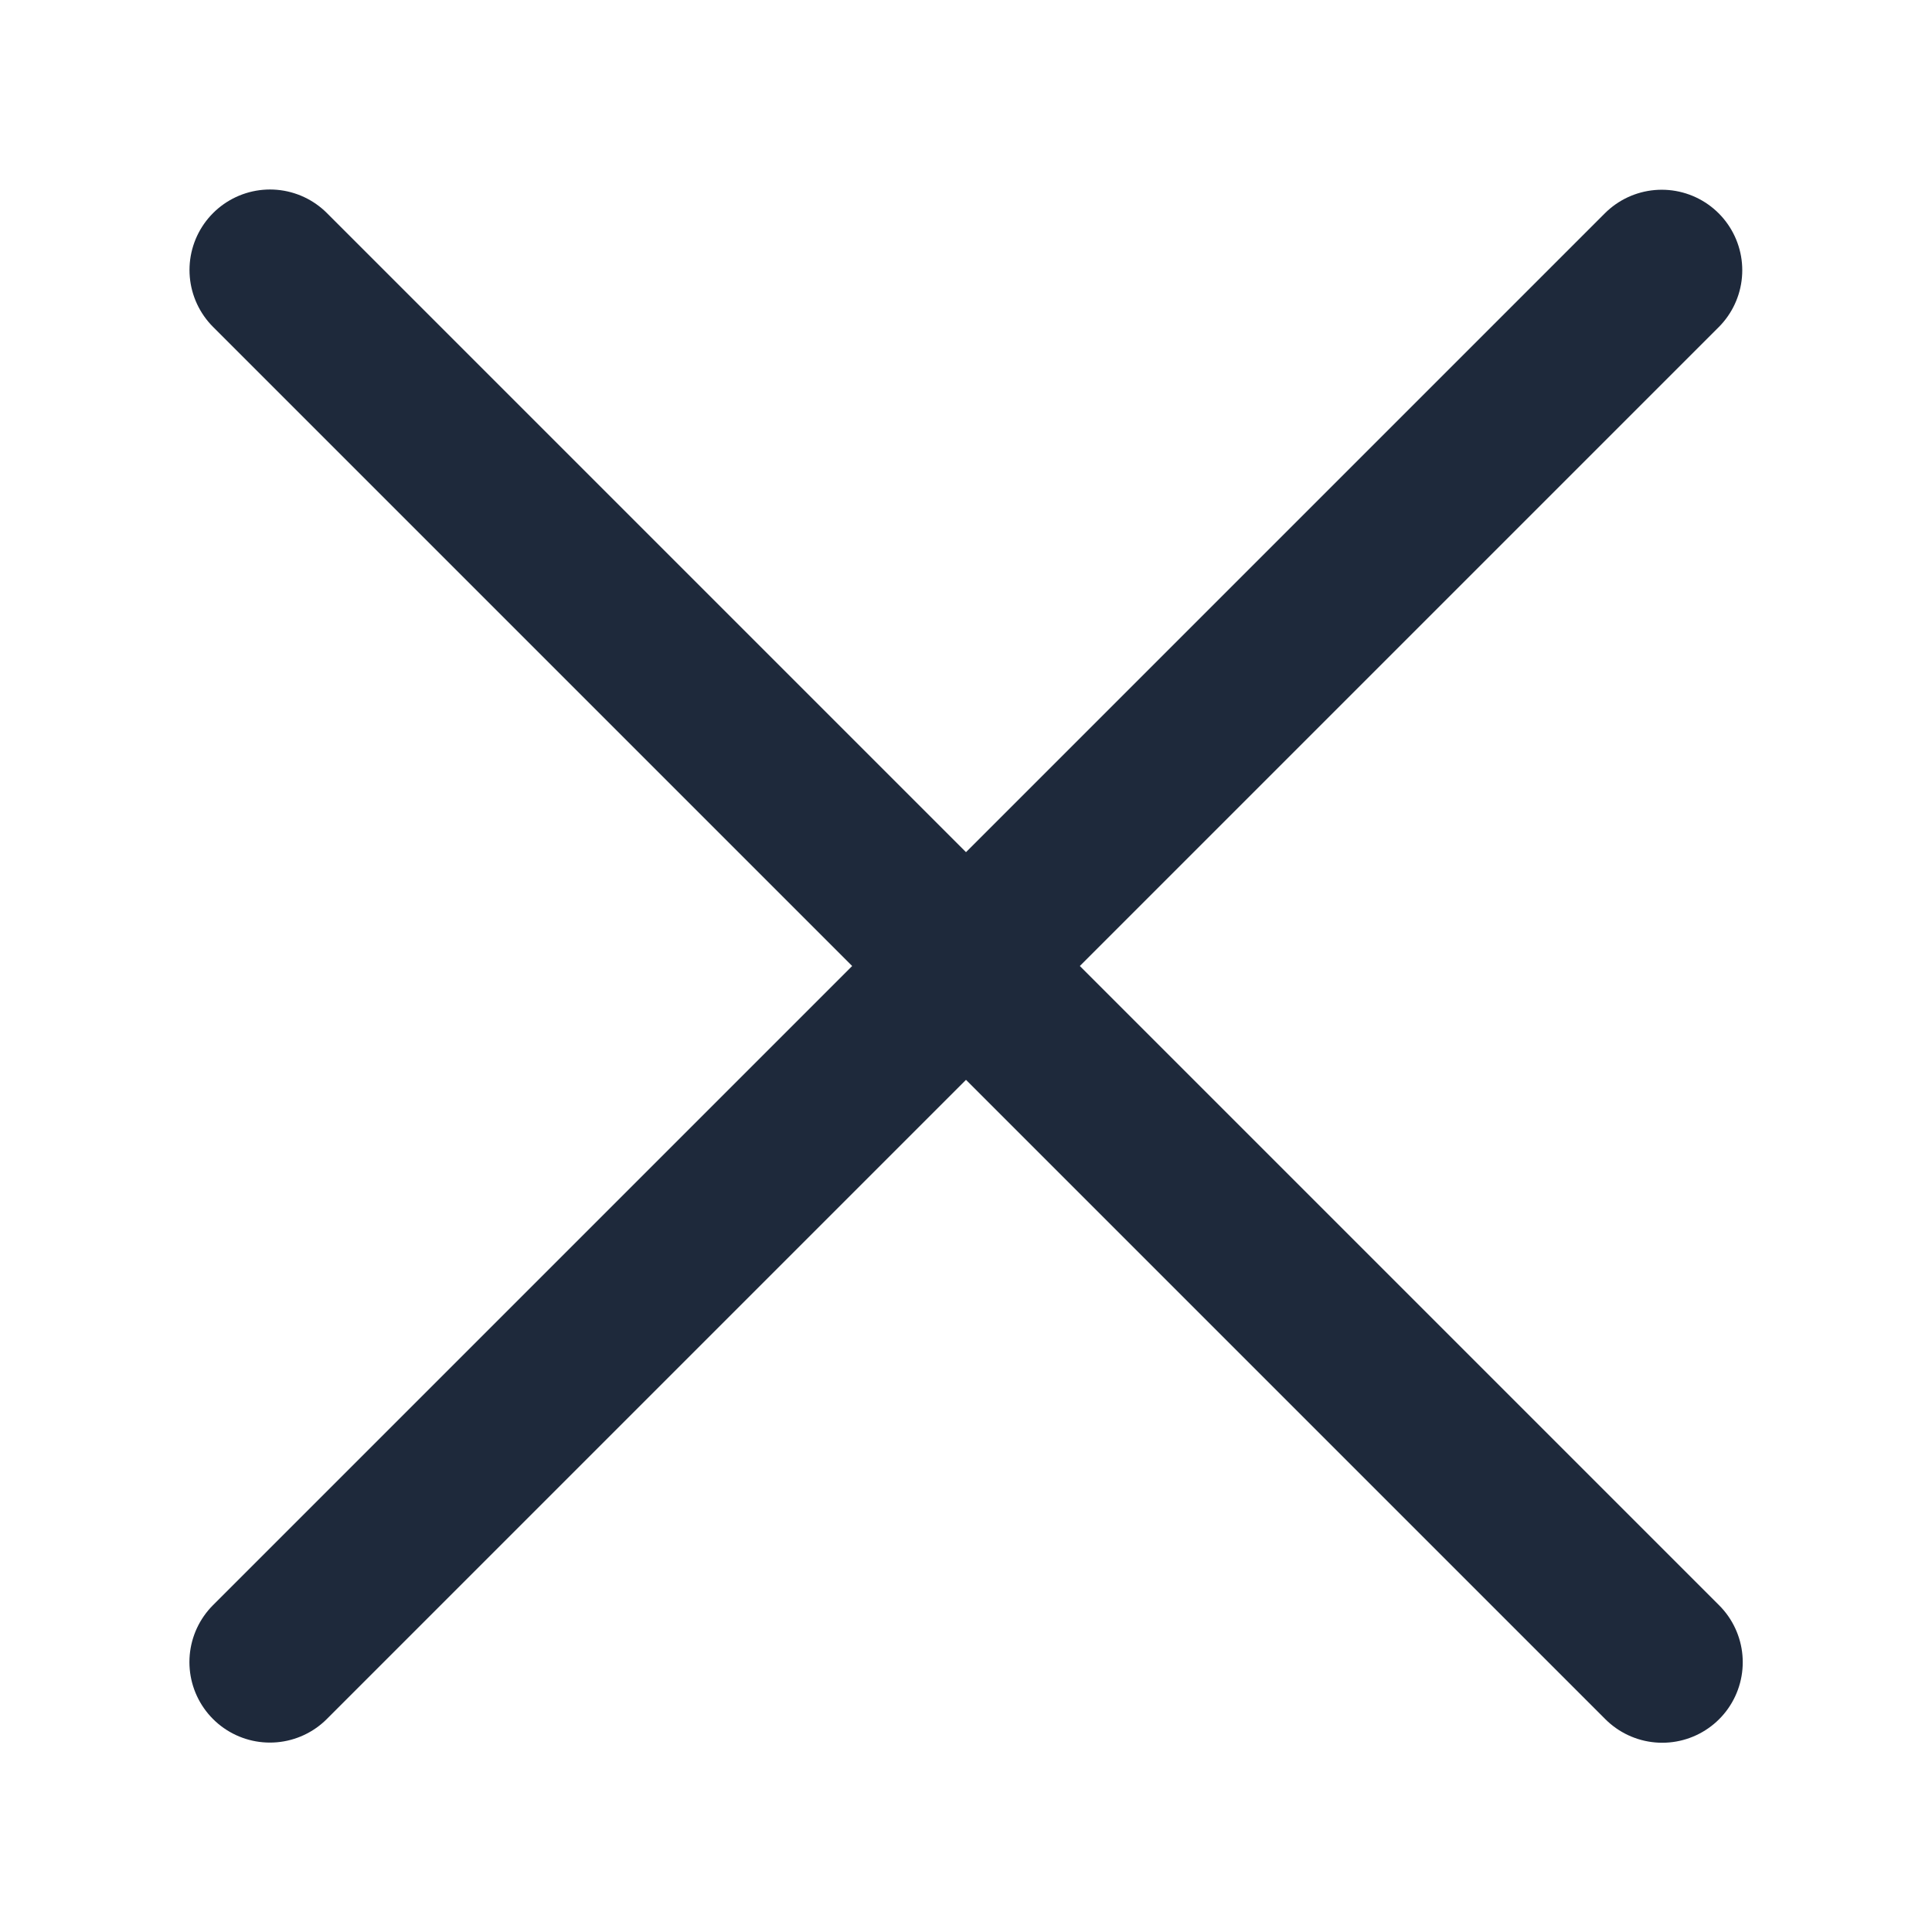
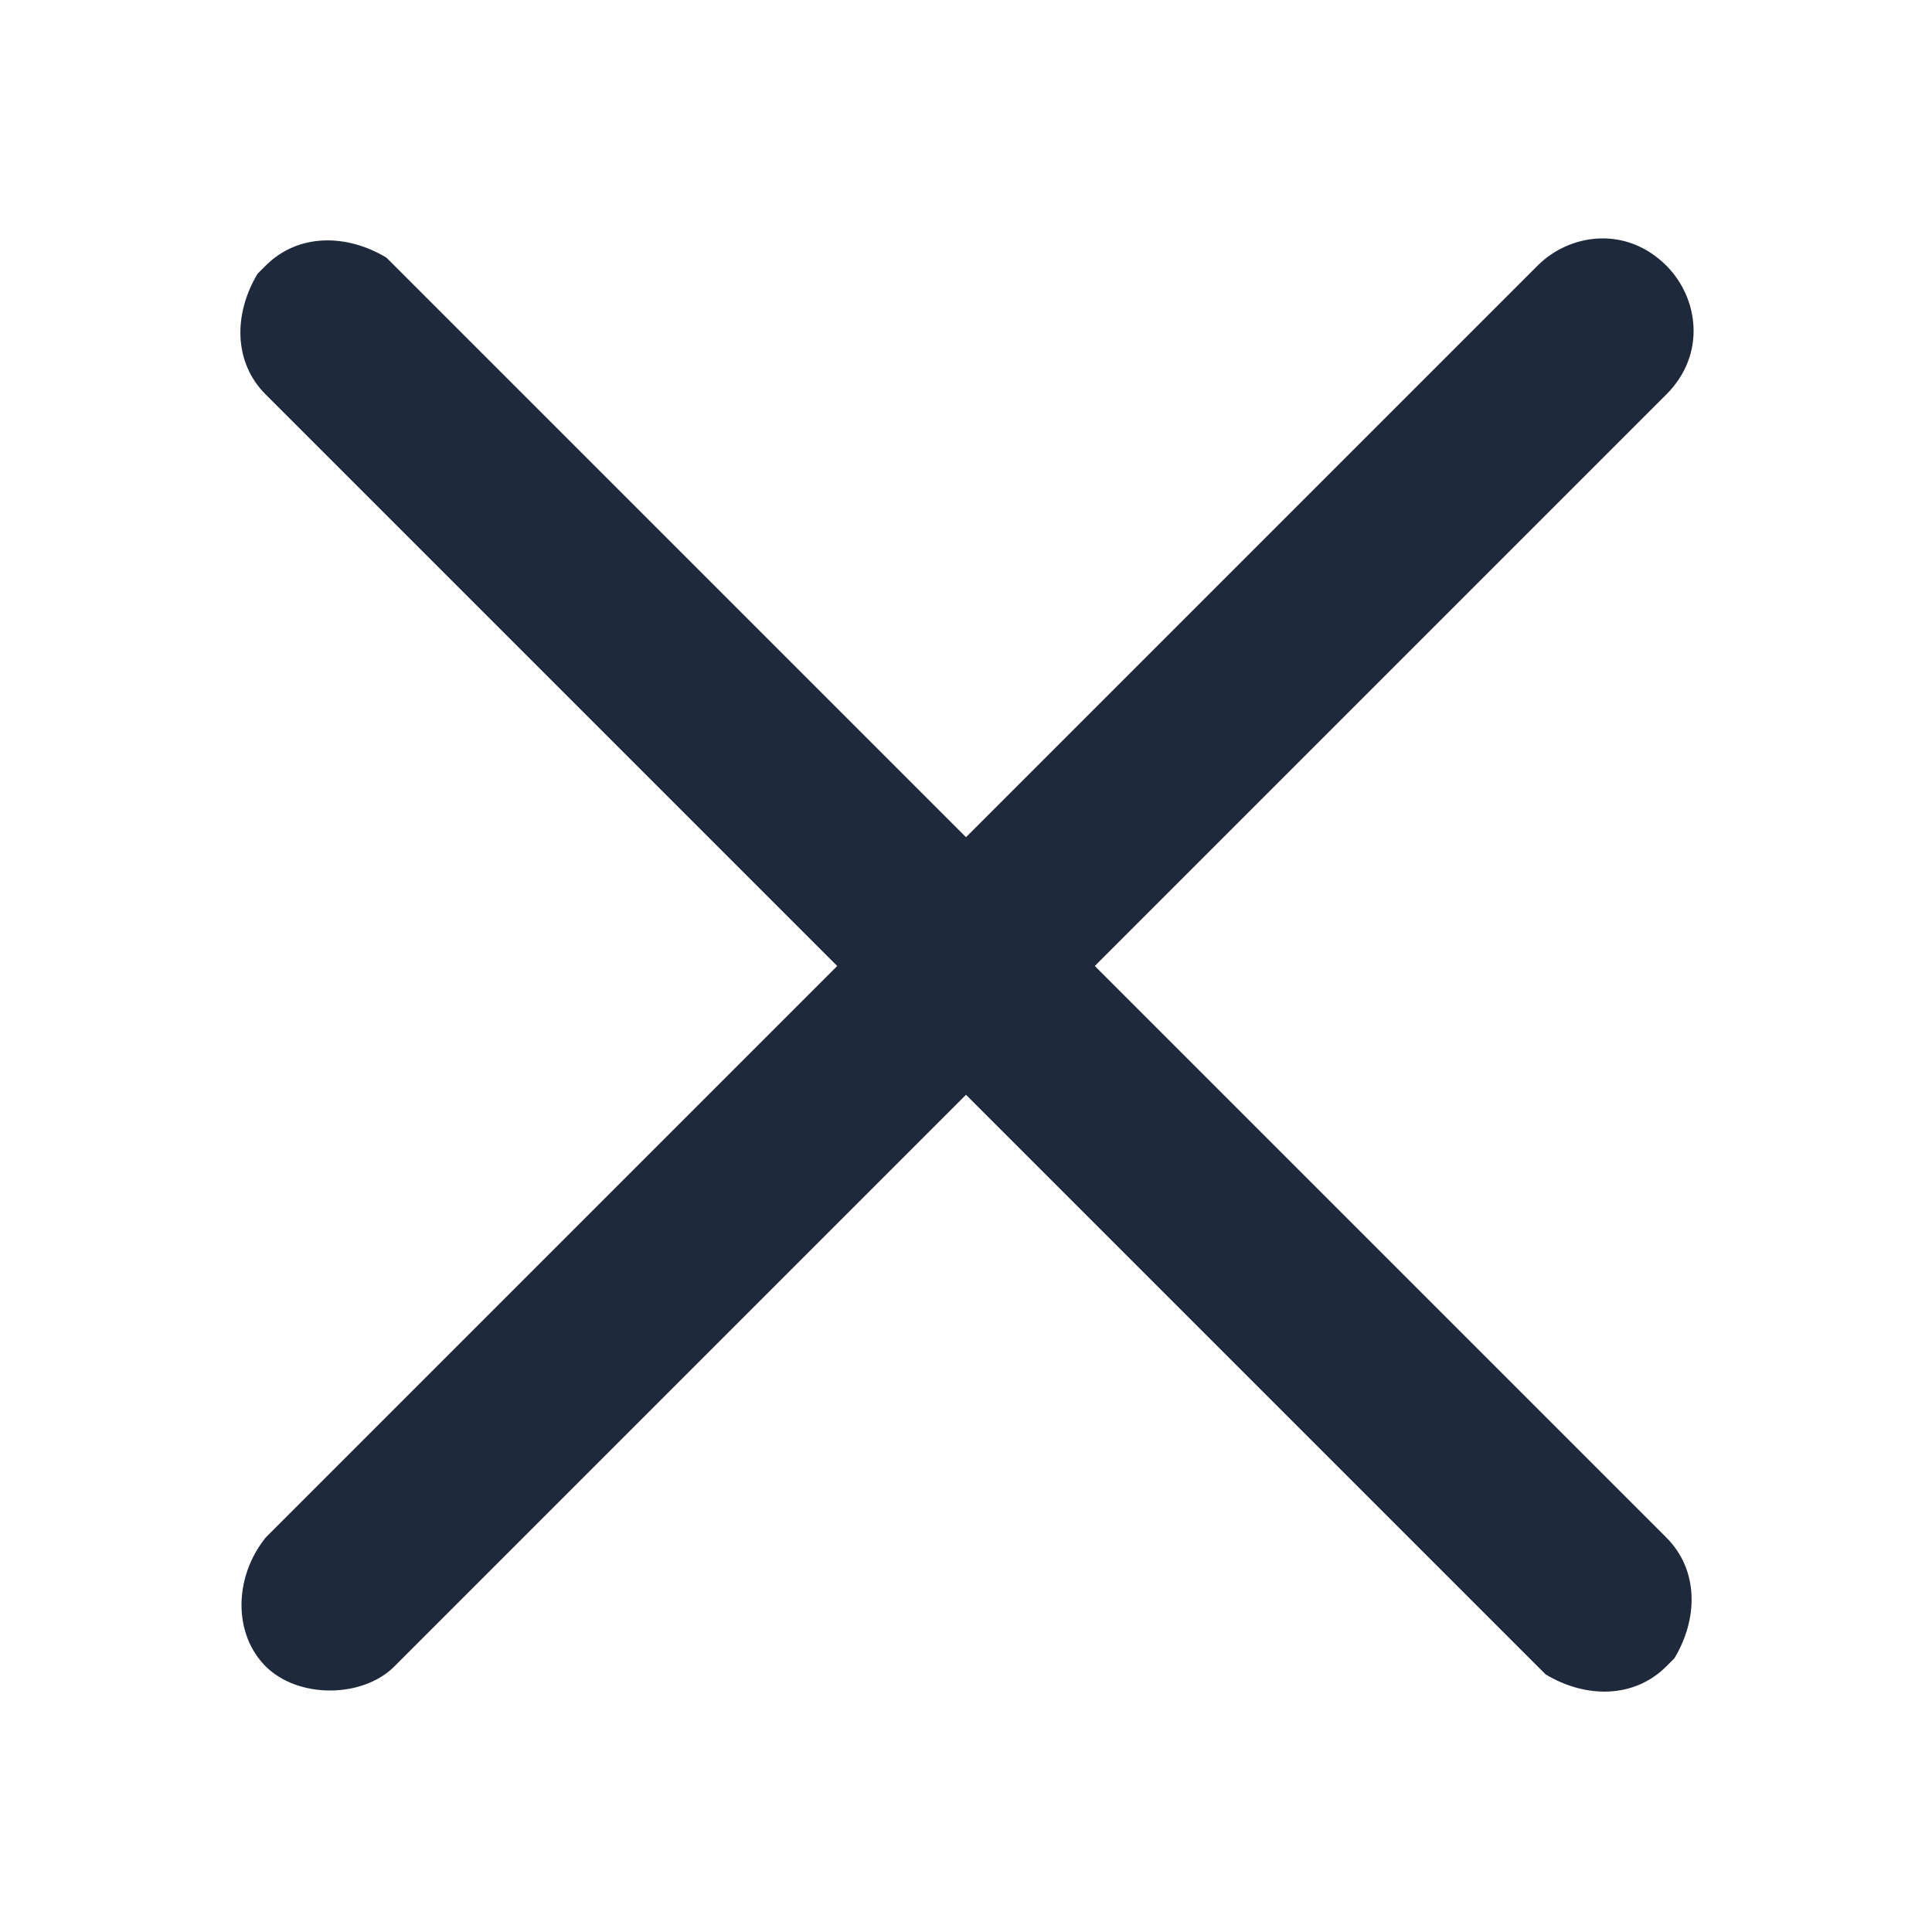
- <svg xmlns="http://www.w3.org/2000/svg" height="24" width="24" stroke="#1E293B" fill="none" stroke-linecap="round" stroke-linejoin="round" stroke-width="2">
-   <path d="M20.643 3.357 12 12l-8.647 8.647M20.649 20.649 3.354 3.354" />
+ <svg xmlns="http://www.w3.org/2000/svg" height="24" width="24" viewBox="0 0 24 24">
+   <path fill="#1e293b" d="m3.2 3.4.1-.1c.4-.4 1-.4 1.5-.1l.1.1 7.1 7.1 7.1-7.1c.4-.4 1.1-.5 1.6 0 .4.4.5 1.1 0 1.6L13.6 12l7.1 7.1c.4.4.4 1 .1 1.5l-.1.1c-.4.4-1 .4-1.5.1l-.1-.1-7.1-7.1-7.1 7.1c-.4.4-1.2.4-1.6 0-.4-.4-.4-1.1 0-1.6l7.1-7.1-7.1-7.1c-.4-.4-.4-1-.1-1.5l.1-.1-.1.1z" />
</svg>
